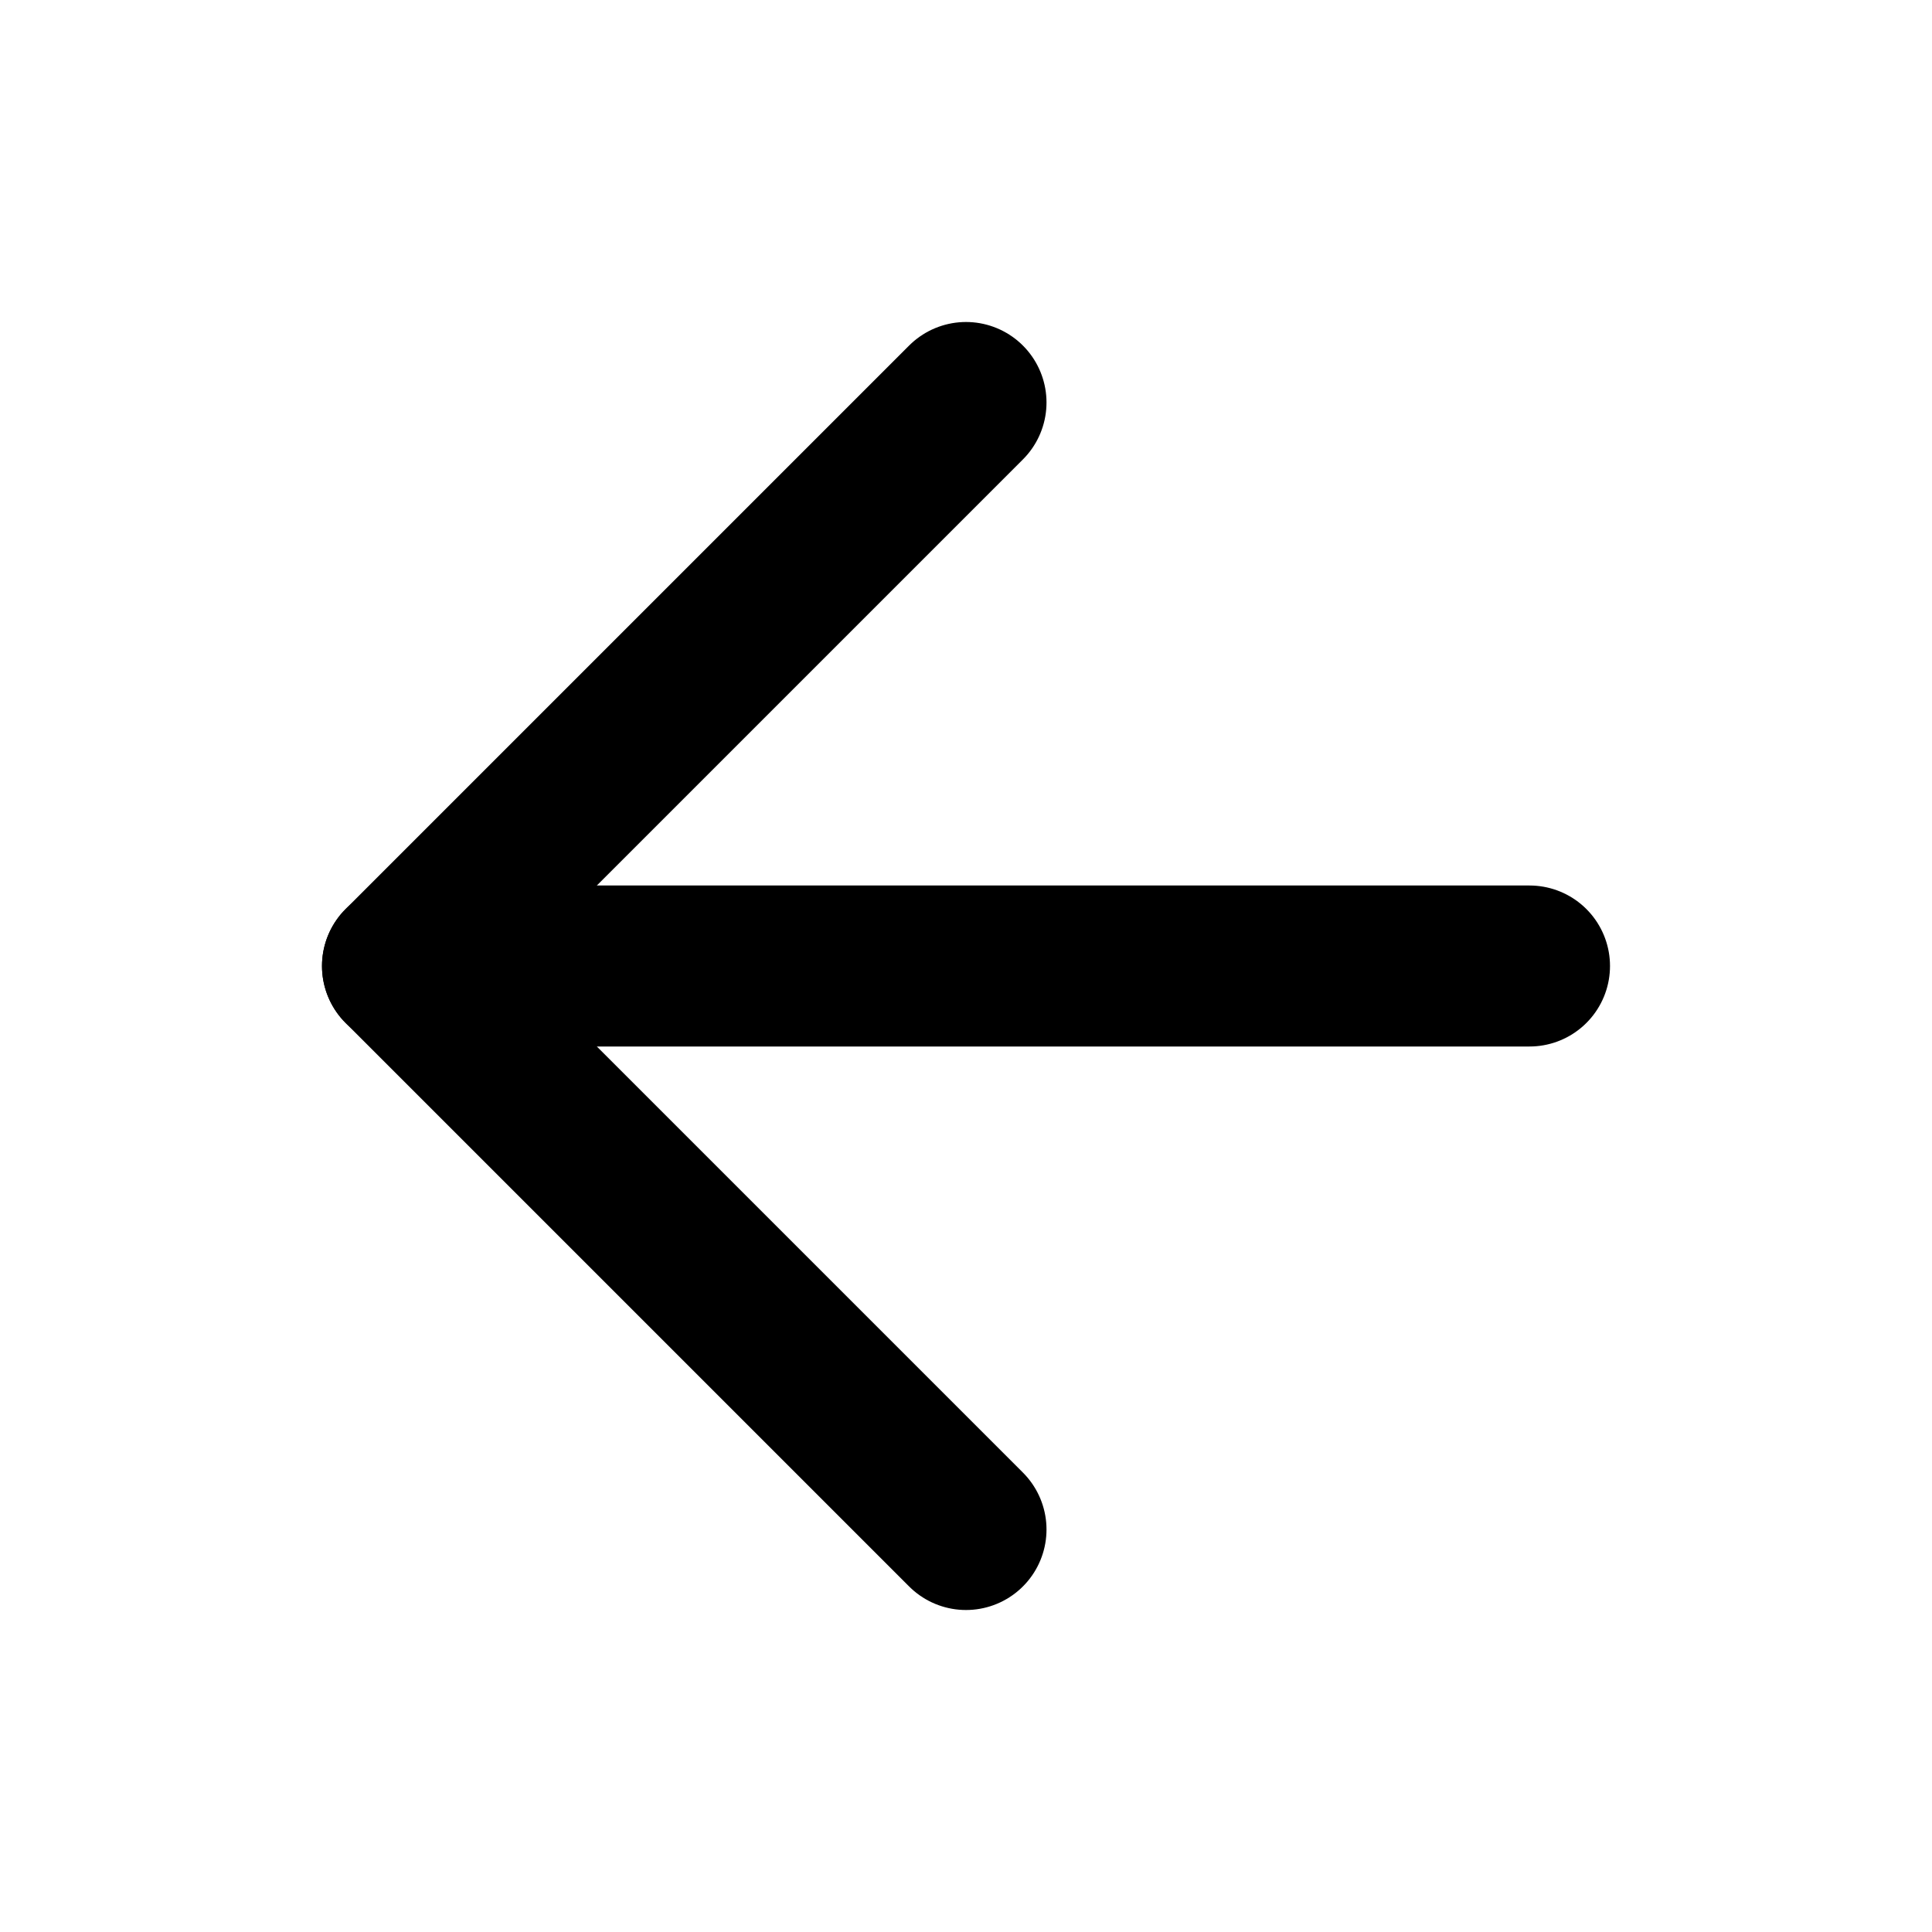
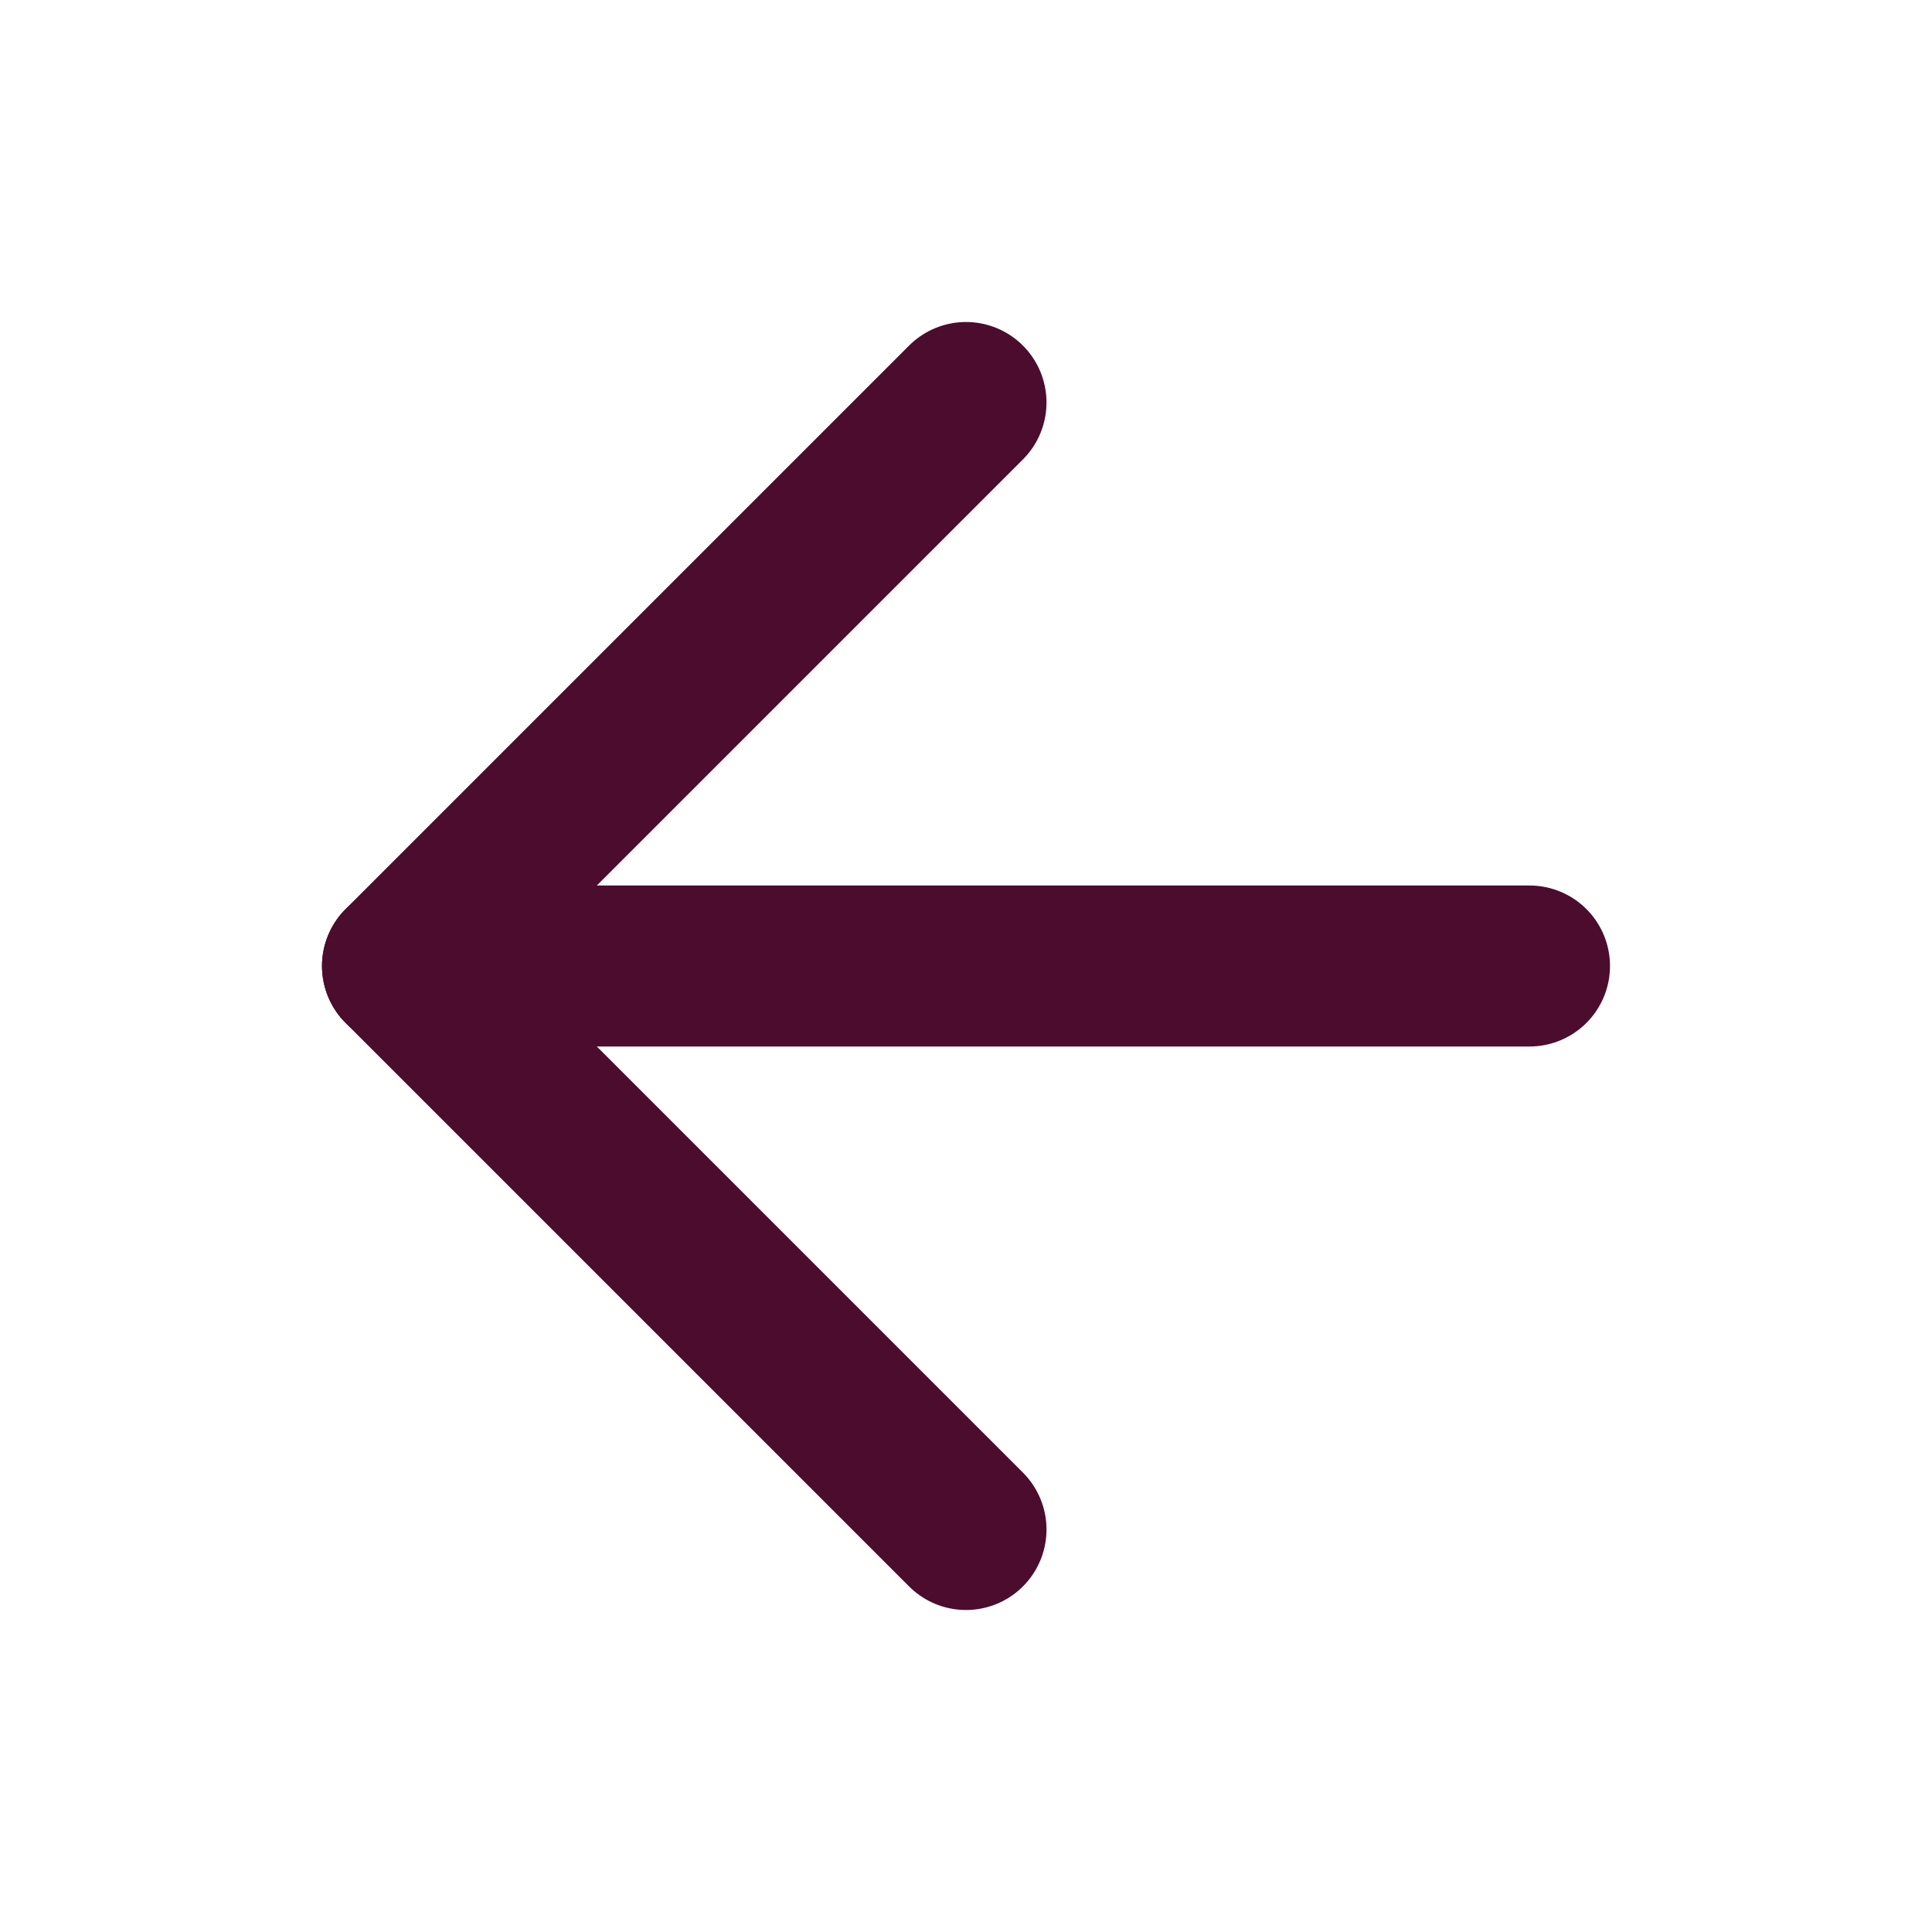
- <svg xmlns="http://www.w3.org/2000/svg" width="24" height="24" viewBox="0 0 24 24" fill="none" stroke="currentColor" stroke-width="2" stroke-linecap="round" stroke-linejoin="round" class="lucide lucide-arrow-left-icon lucide-arrow-left">
+ <svg xmlns="http://www.w3.org/2000/svg" width="24" height="24" viewBox="0 0 24 24" fill="none" stroke="#4c0c2d" stroke-width="2" stroke-linecap="round" stroke-linejoin="round" class="lucide lucide-arrow-left-icon lucide-arrow-left">
  <path d="m12 19-7-7 7-7" />
  <path d="M19 12H5" />
</svg>
